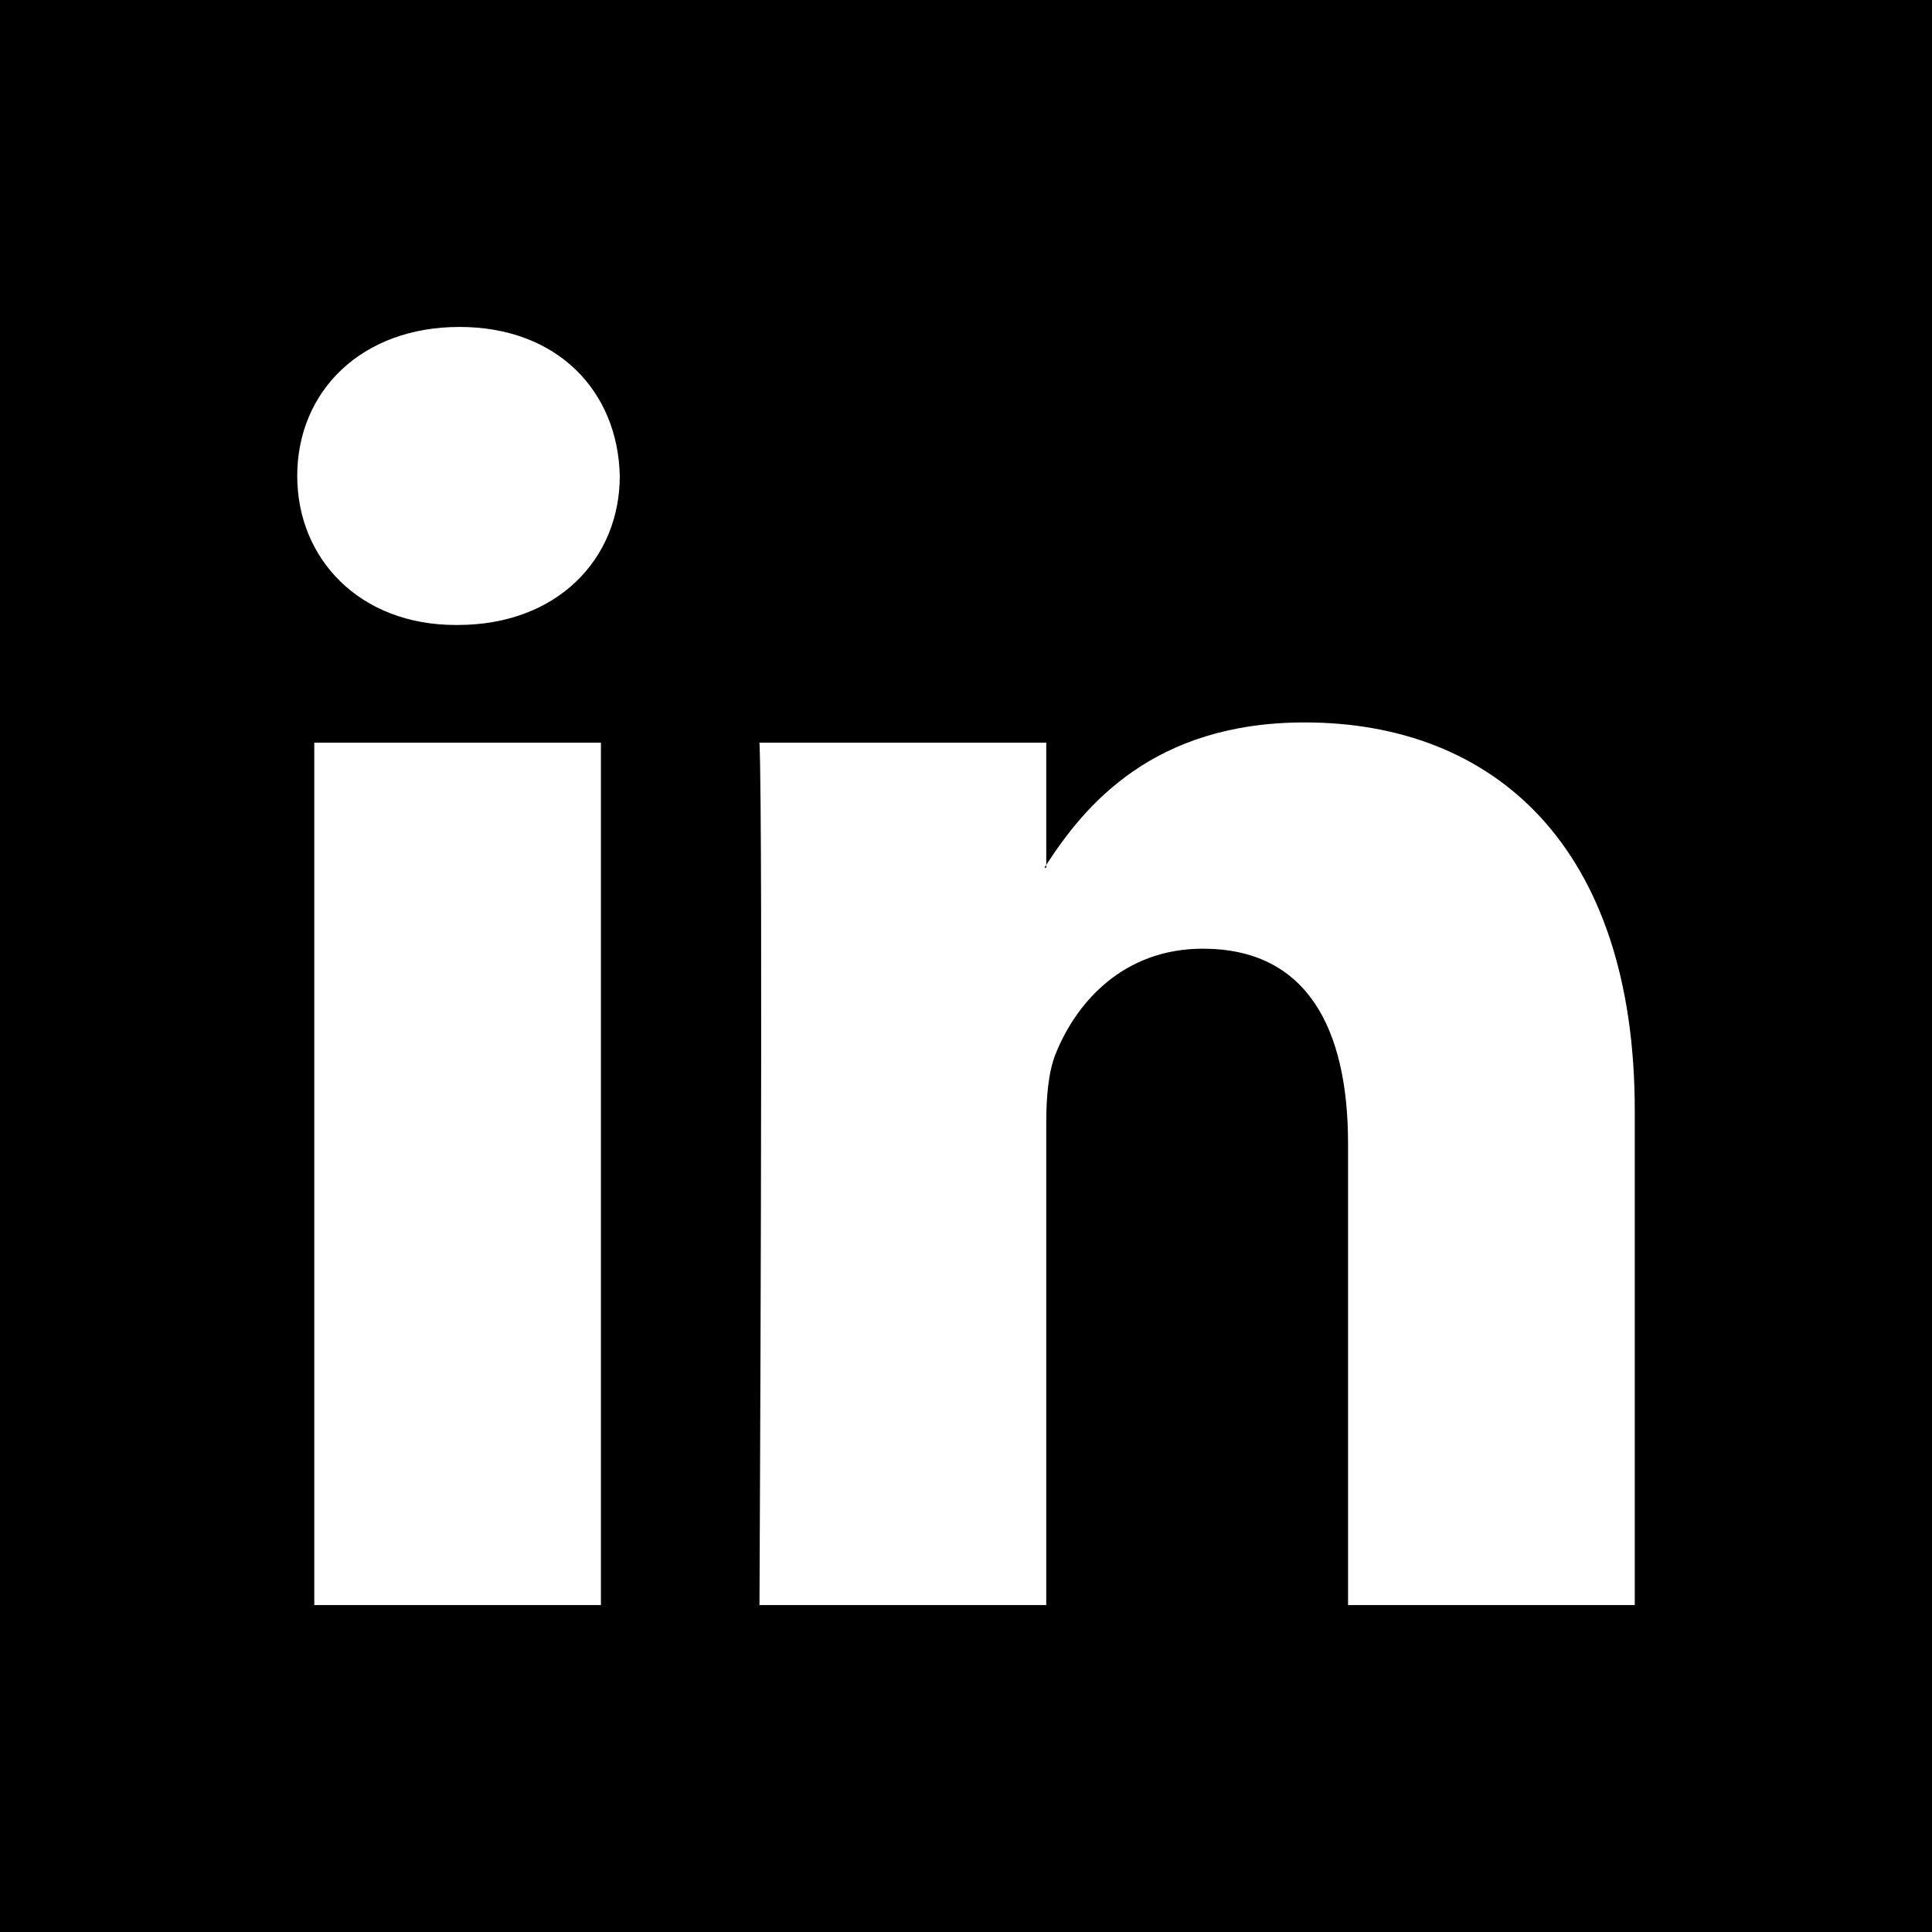
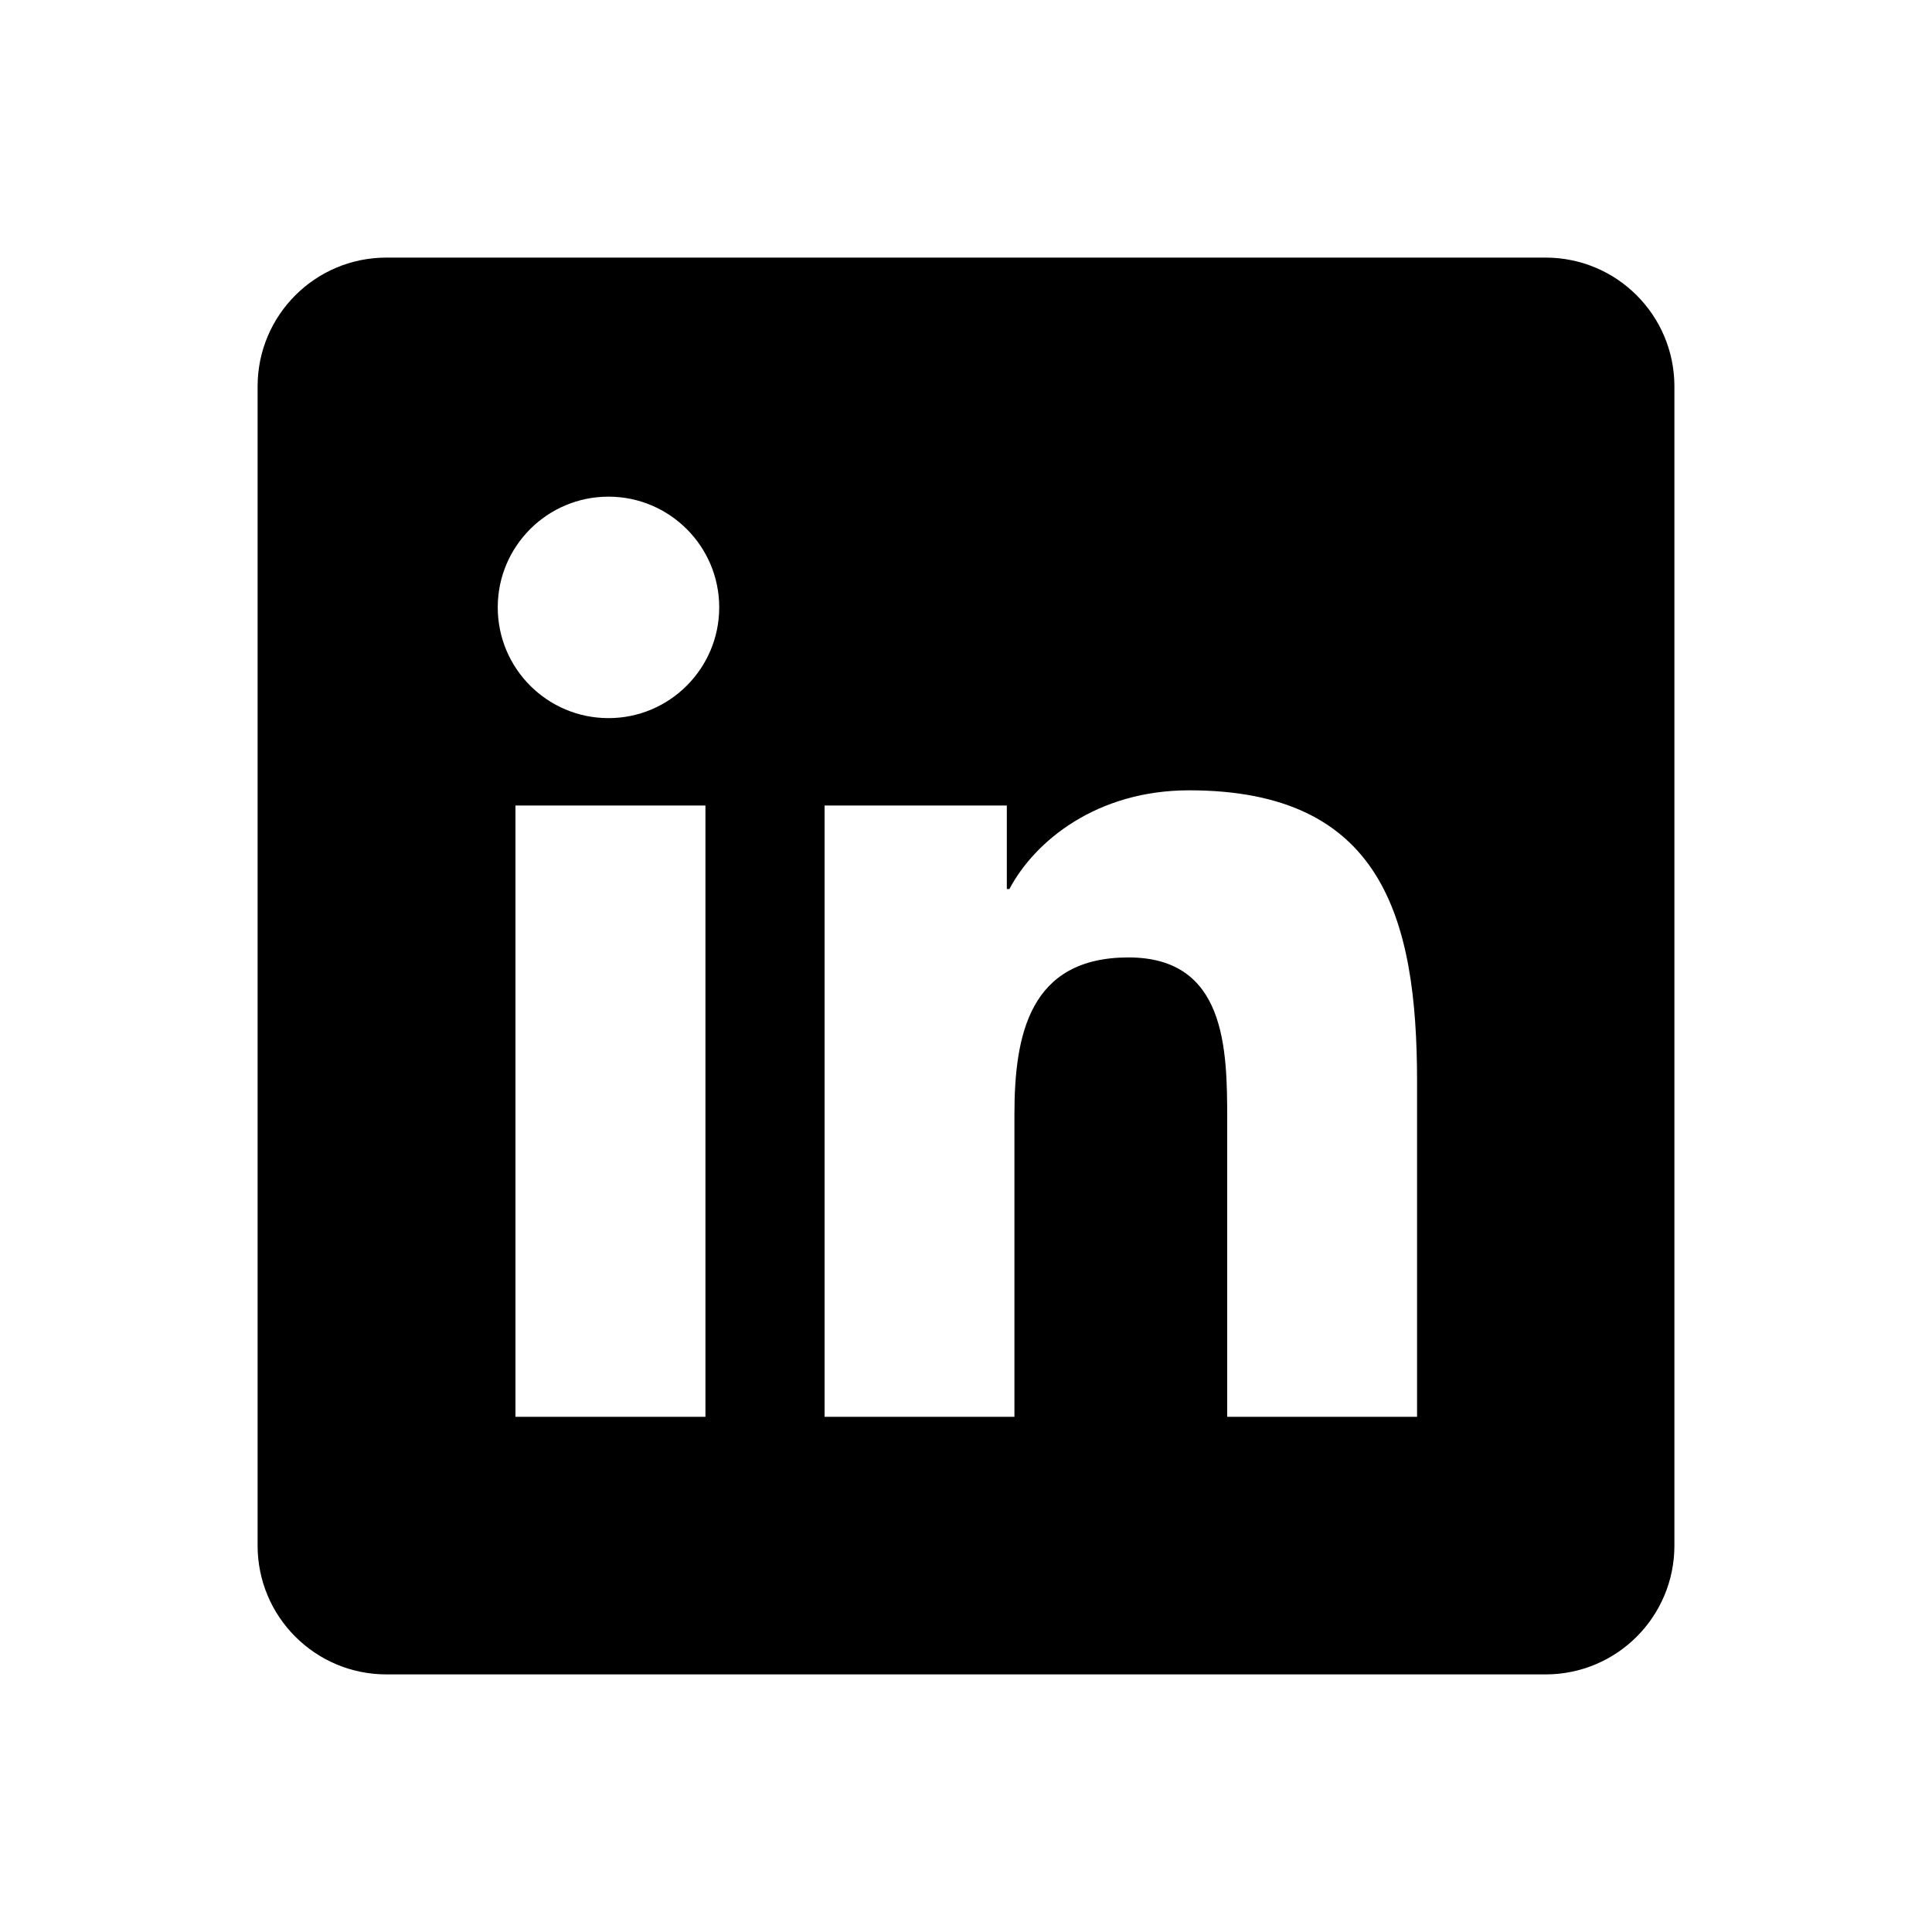
- <svg xmlns="http://www.w3.org/2000/svg" fill="#000000" height="800px" width="800px" version="1.1" id="Layer_1" viewBox="0 0 455 455" xml:space="preserve">
-   <g>
-     <path style="fill-rule:evenodd;clip-rule:evenodd;" d="M246.4,204.35v-0.665c-0.136,0.223-0.324,0.446-0.442,0.665H246.4z" />
-     <path style="fill-rule:evenodd;clip-rule:evenodd;" d="M0,0v455h455V0H0z M141.522,378.002H74.016V174.906h67.506V378.002z    M107.769,147.186h-0.446C84.678,147.186,70,131.585,70,112.085c0-19.928,15.107-35.087,38.211-35.087   c23.109,0,37.31,15.159,37.752,35.087C145.963,131.585,131.32,147.186,107.769,147.186z M385,378.002h-67.524V269.345   c0-27.291-9.756-45.92-34.195-45.92c-18.664,0-29.755,12.543-34.641,24.693c-1.776,4.34-2.24,10.373-2.24,16.459v113.426h-67.537   c0,0,0.905-184.043,0-203.096H246.4v28.779c8.973-13.807,24.986-33.547,60.856-33.547c44.437,0,77.744,29.02,77.744,91.398V378.002   z" />
-   </g>
+ <svg xmlns="http://www.w3.org/2000/svg" viewBox="0 0 30 30" width="60px" height="60px">
+   <path d="M24,4H6C4.895,4,4,4.895,4,6v18c0,1.105,0.895,2,2,2h18c1.105,0,2-0.895,2-2V6C26,4.895,25.105,4,24,4z M10.954,22h-2.95 v-9.492h2.95V22z M9.449,11.151c-0.951,0-1.72-0.771-1.72-1.72c0-0.949,0.77-1.719,1.72-1.719c0.948,0,1.719,0.771,1.719,1.719 C11.168,10.38,10.397,11.151,9.449,11.151z M22.004,22h-2.948v-4.616c0-1.101-0.02-2.517-1.533-2.517 c-1.535,0-1.771,1.199-1.771,2.437V22h-2.948v-9.492h2.83v1.297h0.04c0.394-0.746,1.356-1.533,2.791-1.533 c2.987,0,3.539,1.966,3.539,4.522V22z" />
</svg>
